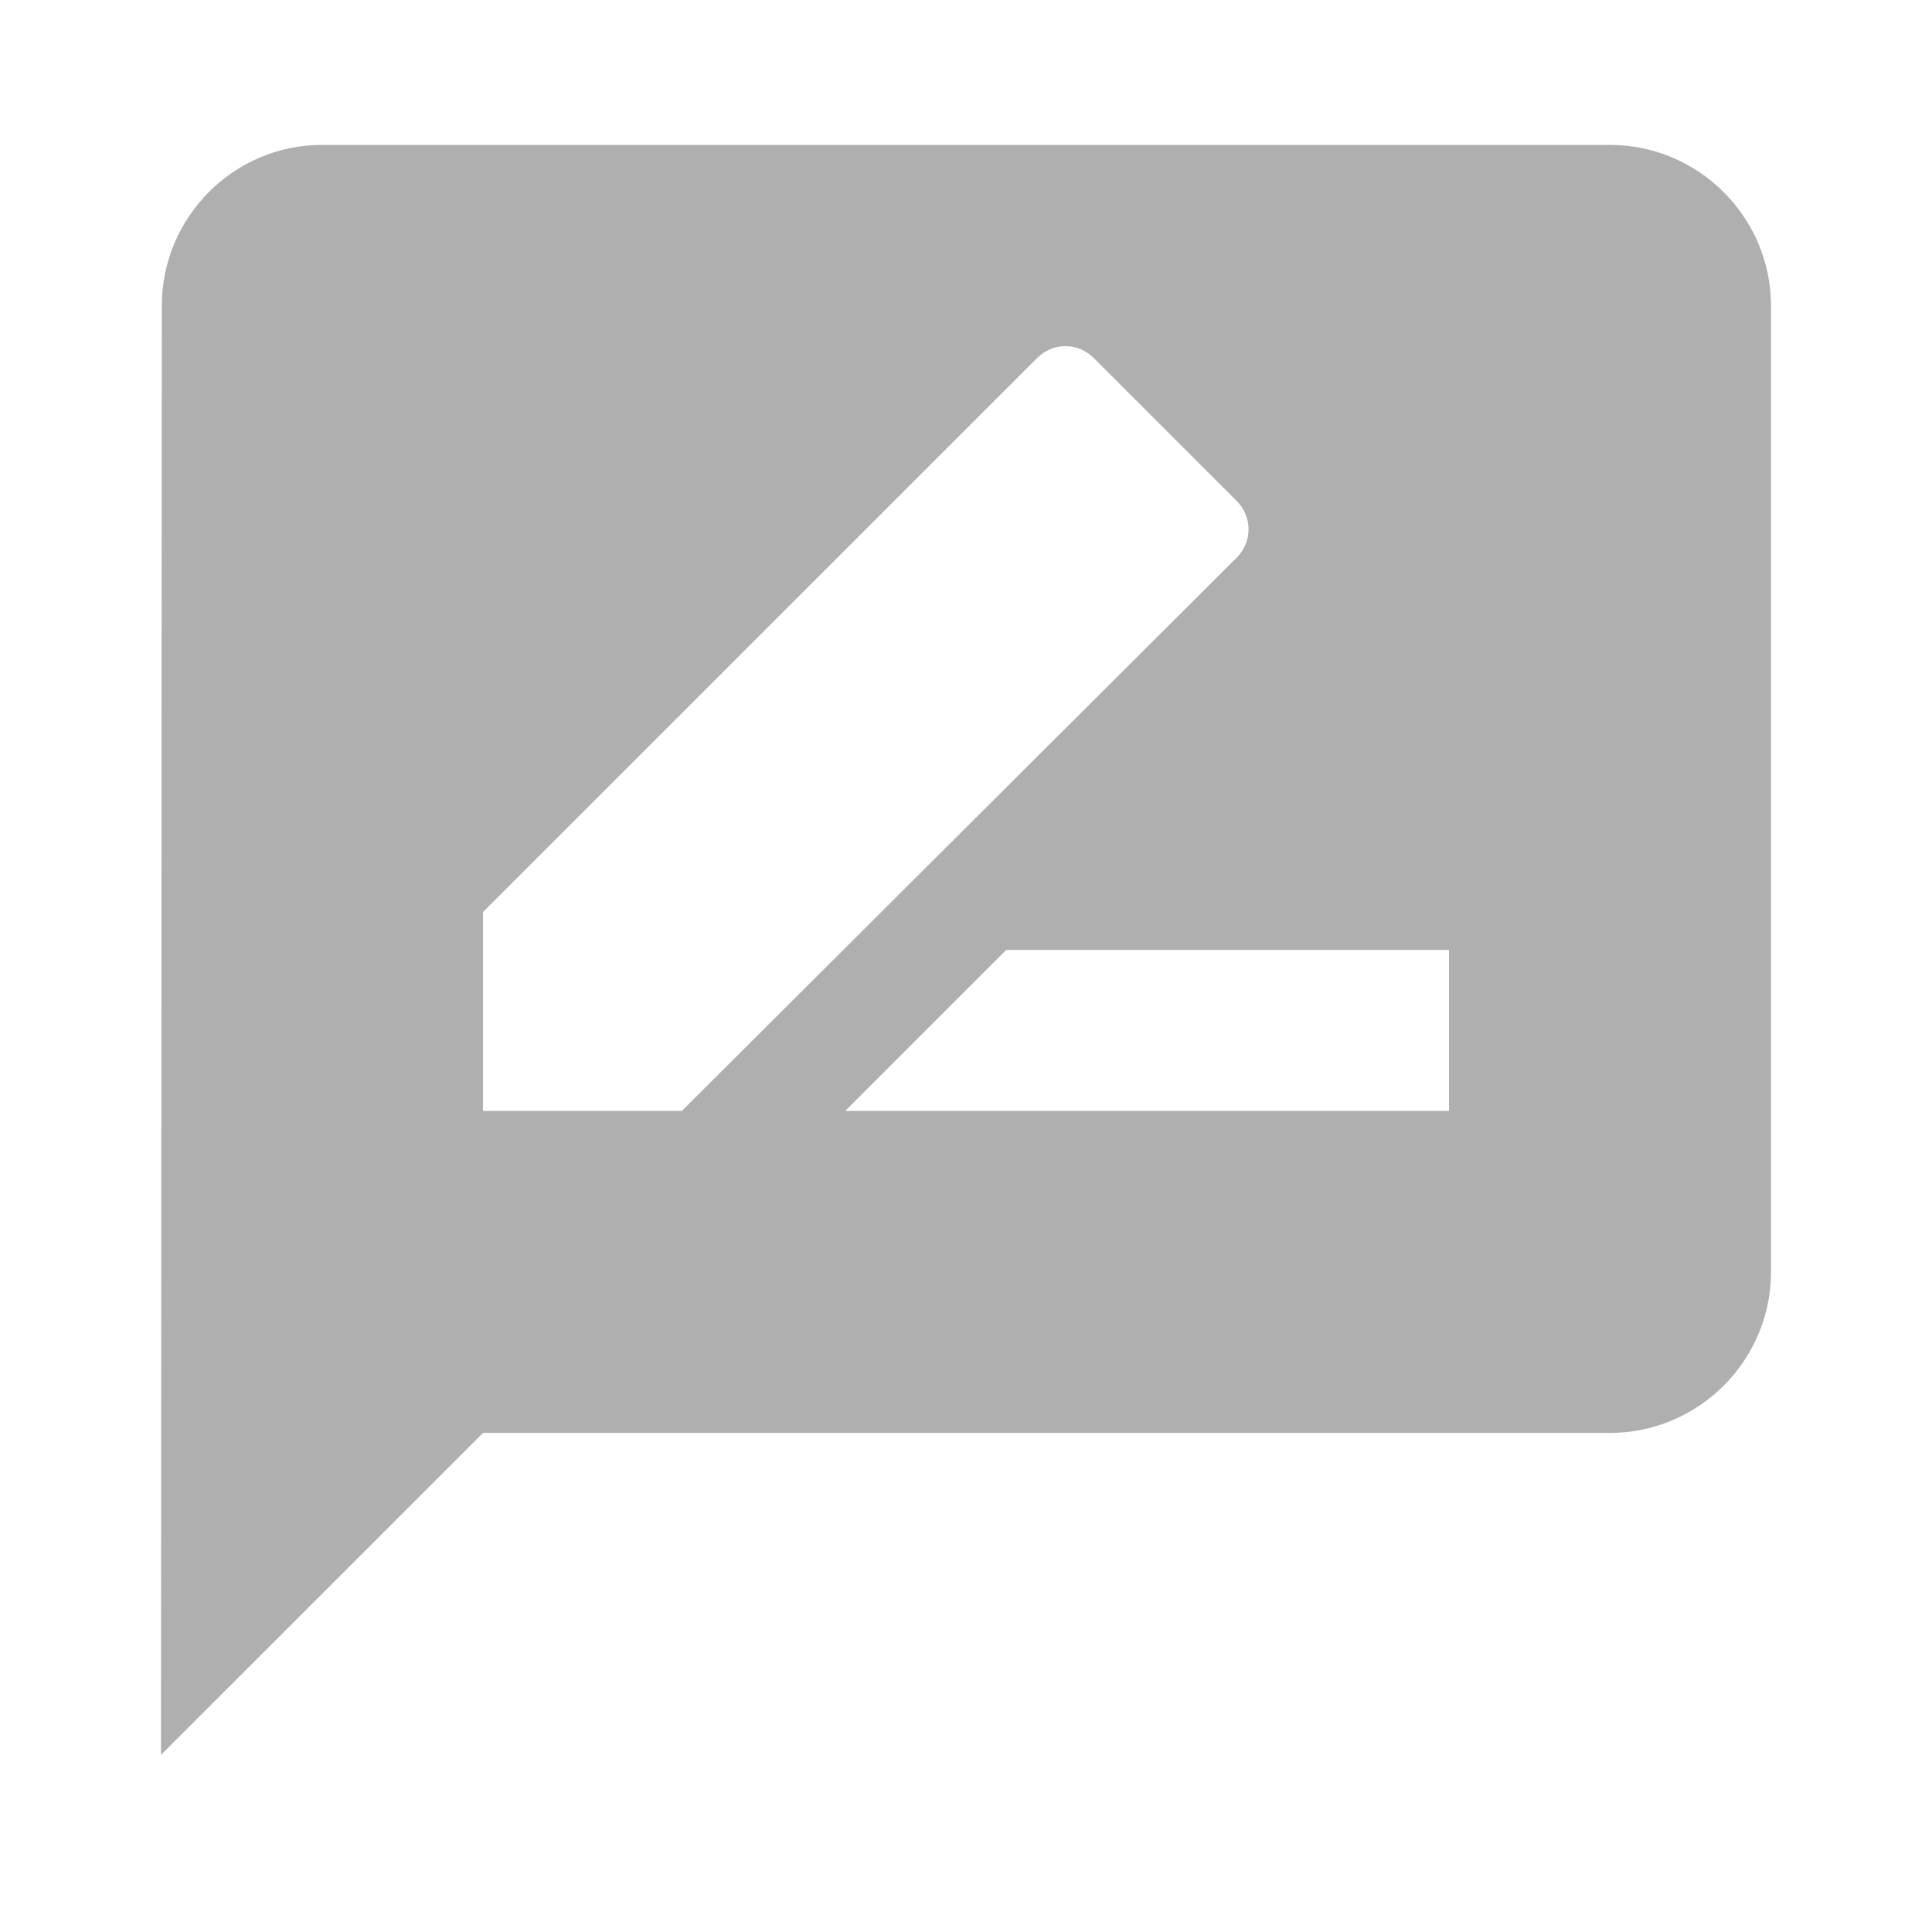
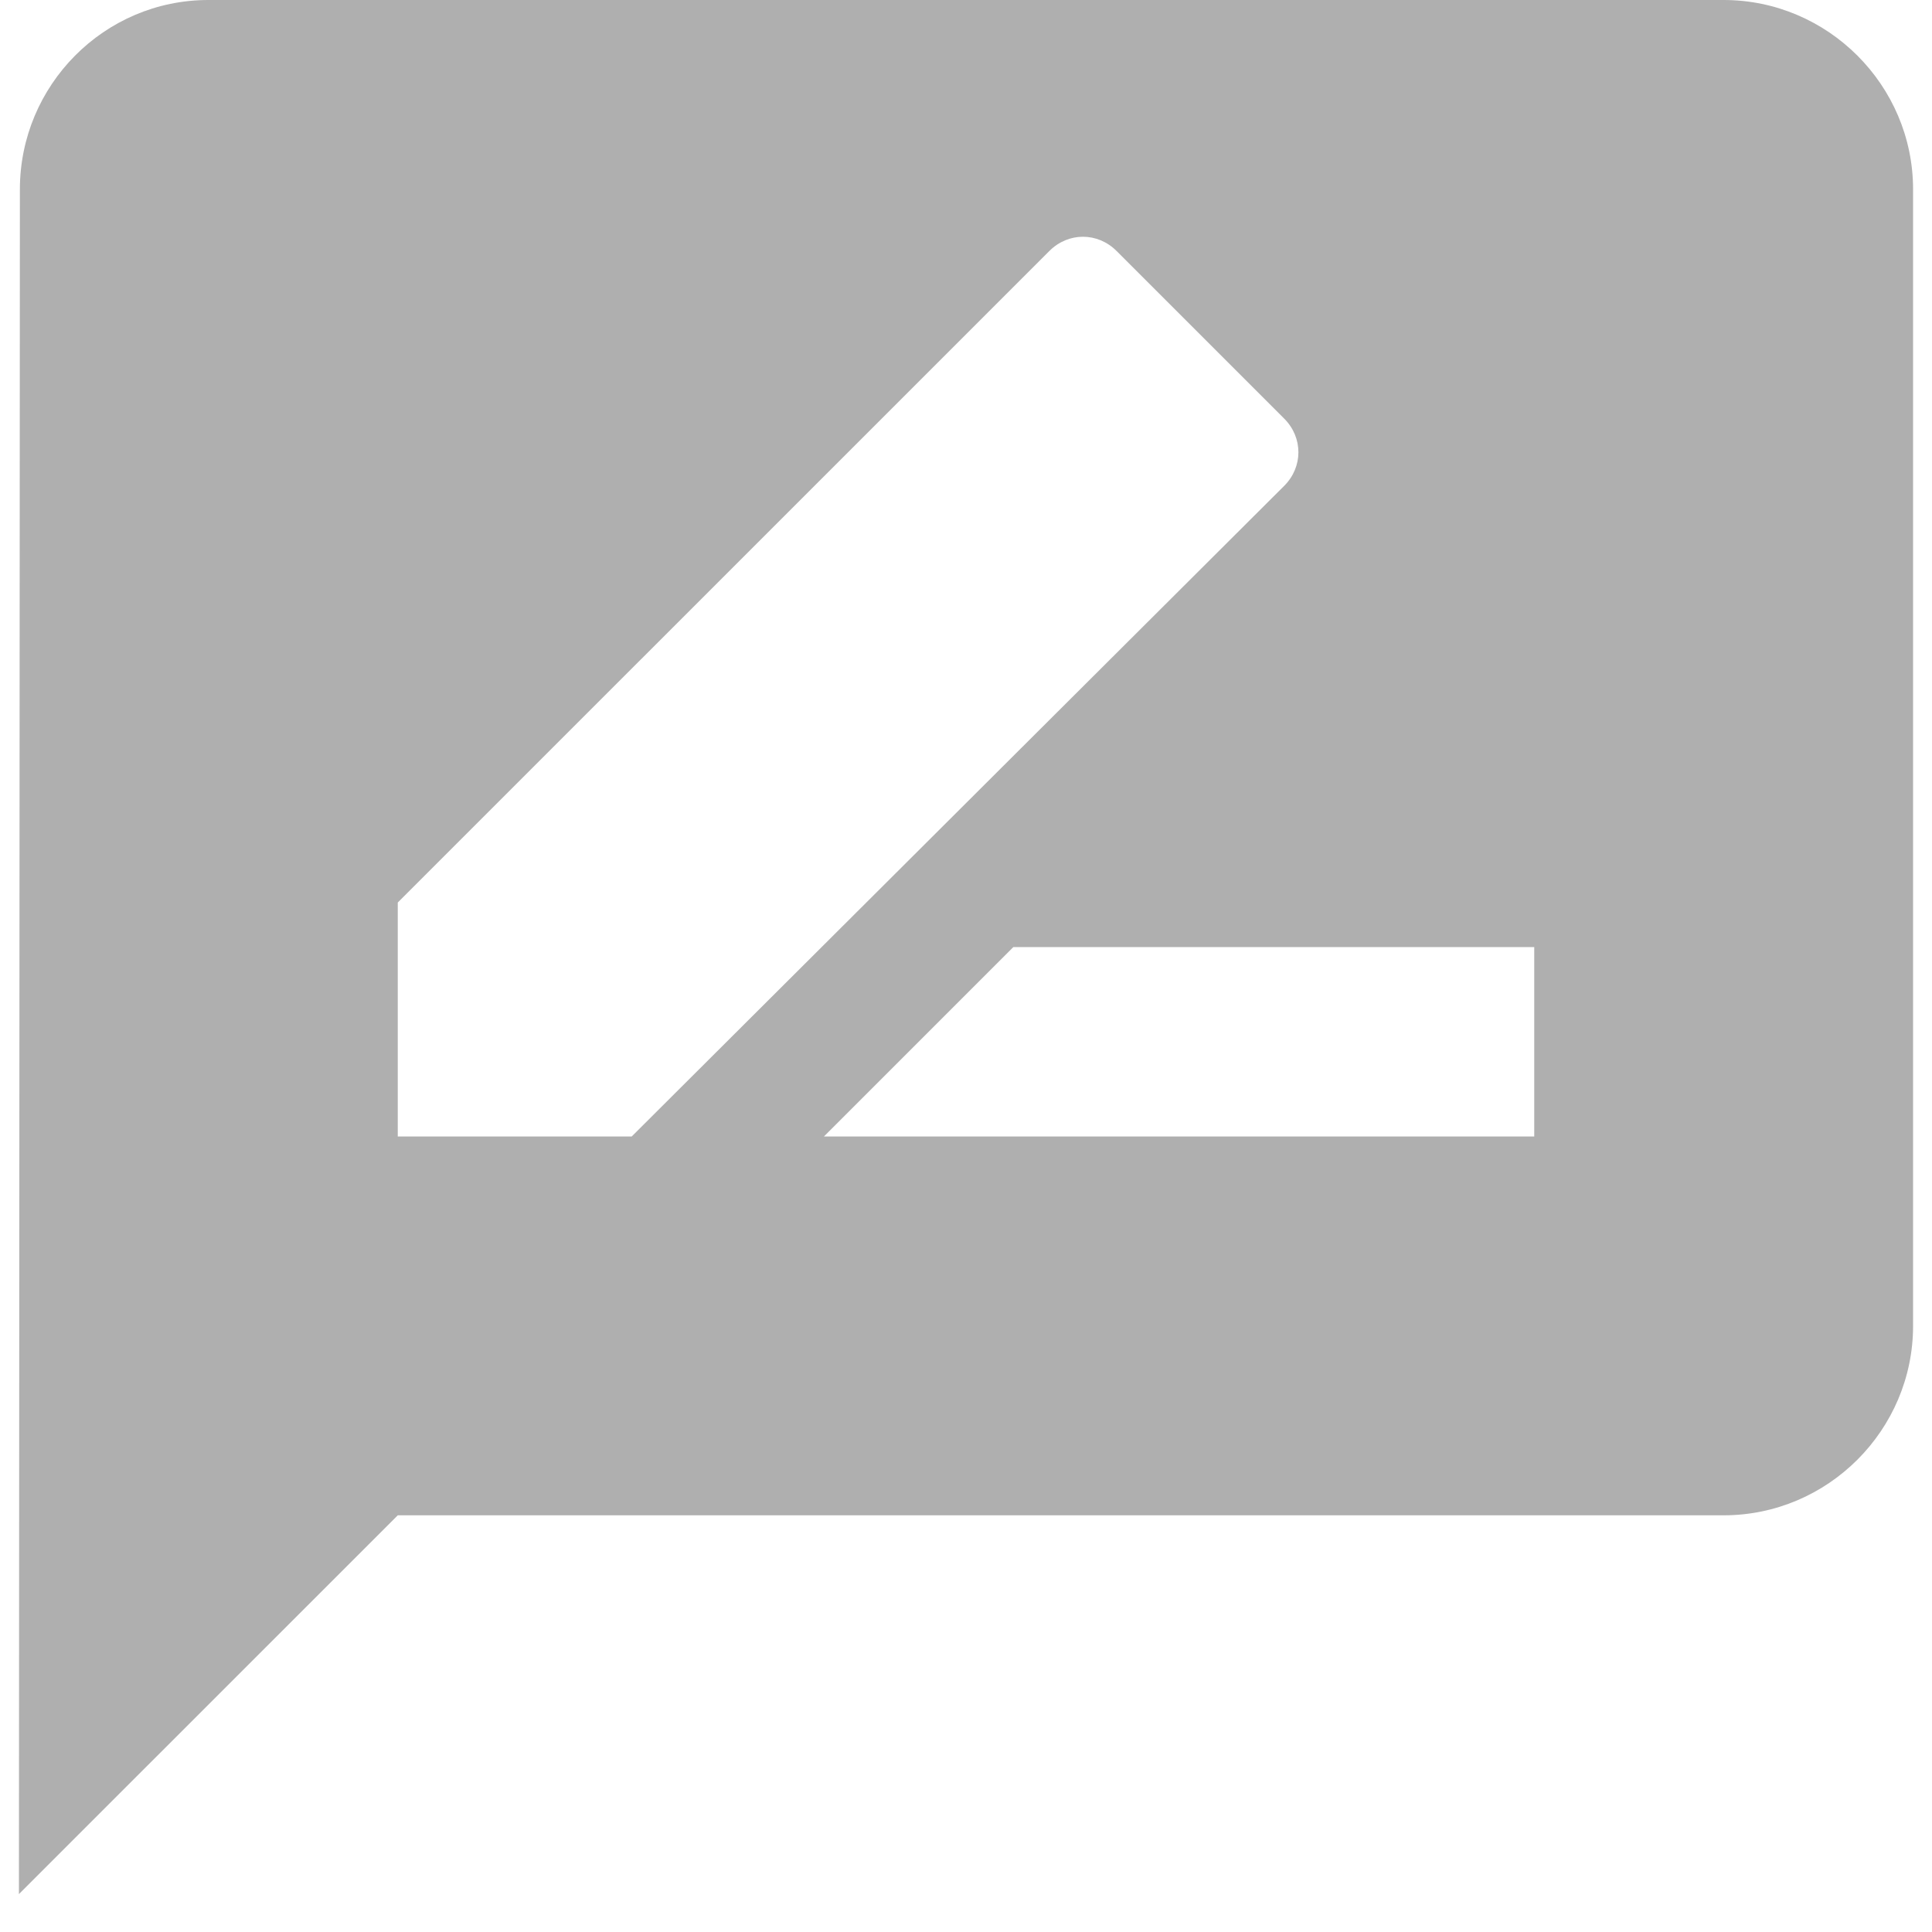
- <svg xmlns="http://www.w3.org/2000/svg" width="40" height="40" viewBox="0 0 40 40" fill="#FF493C">
-   <path style="fill:#afafaf;" d="M33.333 3H6.667C4.833 3 3.35 4.5 3.35 6.333L3.333 36.333L10 29.667H33.333C35.167 29.667 36.667 28.167 36.667 26.333V6.333C36.667 4.5 35.167 3 33.333 3ZM10 23V18.883L21.467 7.417C21.8 7.083 22.317 7.083 22.65 7.417L25.6 10.367C25.933 10.7 25.933 11.217 25.6 11.55L14.117 23H10ZM30 23H17.5L20.833 19.667H30V23Z" fill="#C5C5C5" />
+ <svg xmlns="http://www.w3.org/2000/svg" width="34" height="34" viewBox="0 0 34 34" fill="none">
+   <path d="M30.333 0H3.667C1.833 0 0.35 1.5 0.35 3.333L0.333 33.333L7 26.667H30.333C32.167 26.667 33.667 25.167 33.667 23.333V3.333C33.667 1.5 32.167 0 30.333 0ZM7 20V15.883L18.467 4.417C18.8 4.083 19.317 4.083 19.65 4.417L22.6 7.367C22.933 7.7 22.933 8.217 22.6 8.55L11.117 20H7ZM27 20H14.5L17.833 16.667H27V20Z" fill="#AFAFAF" />
</svg>
